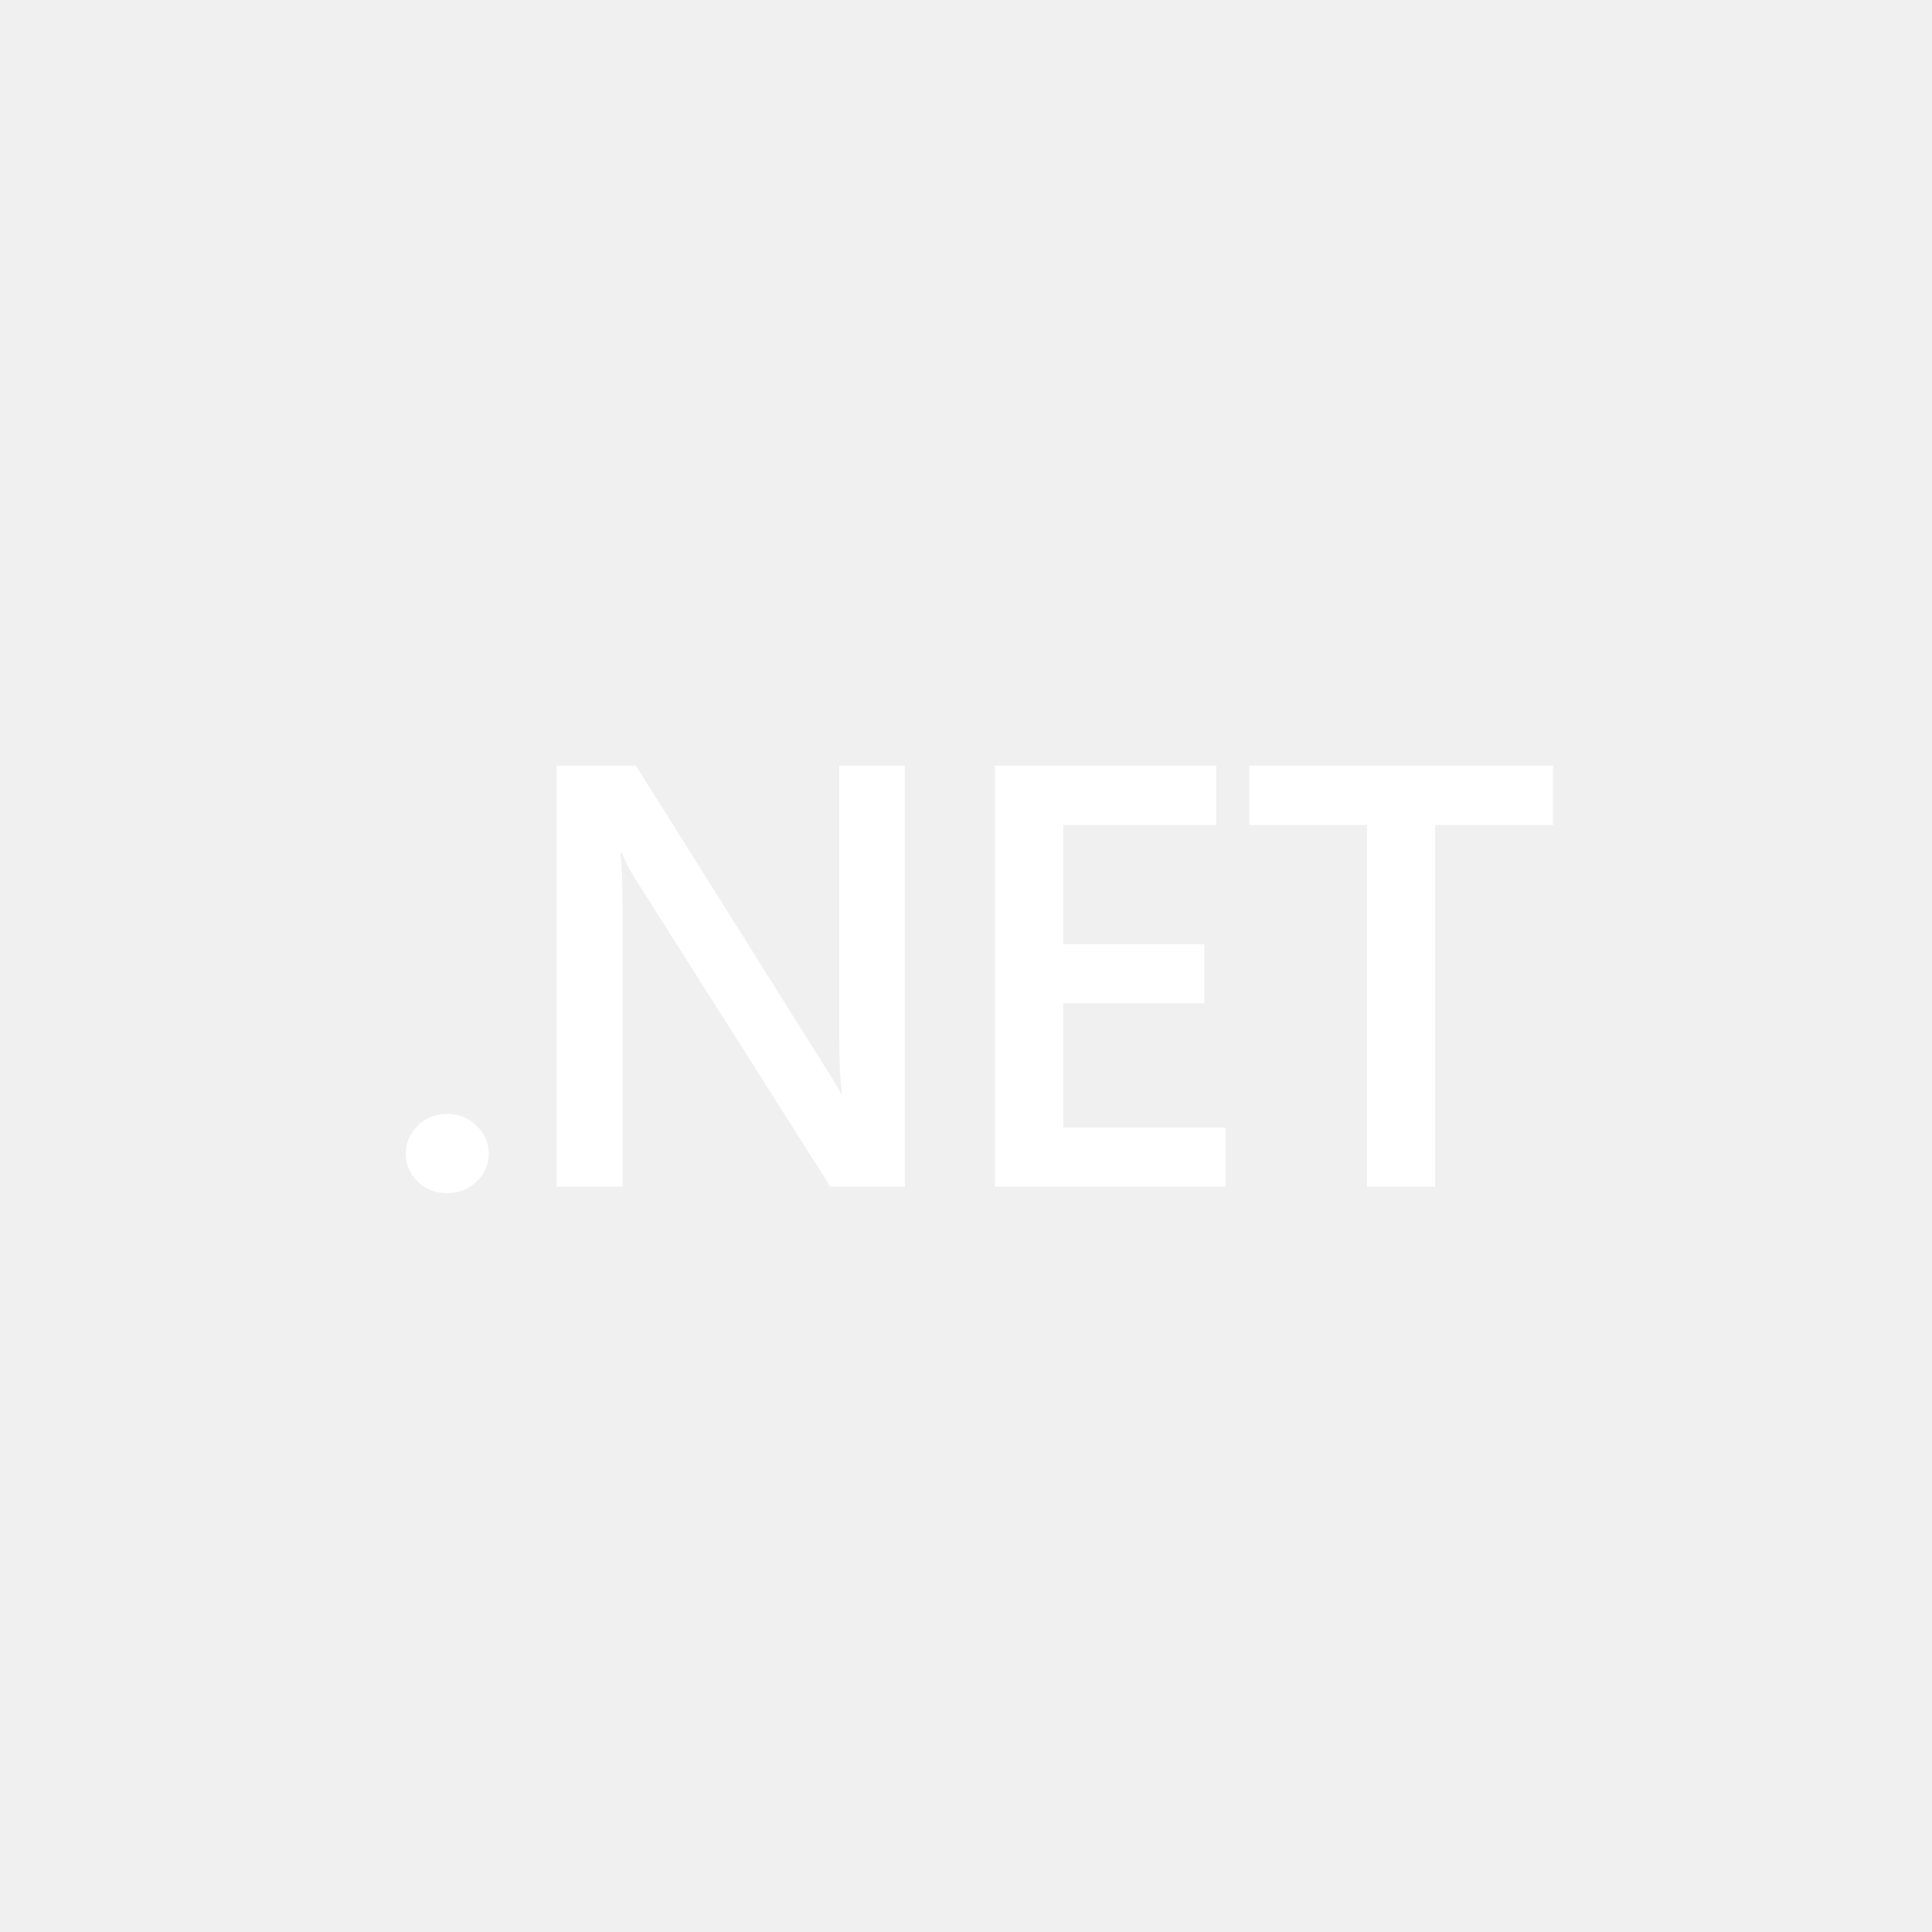
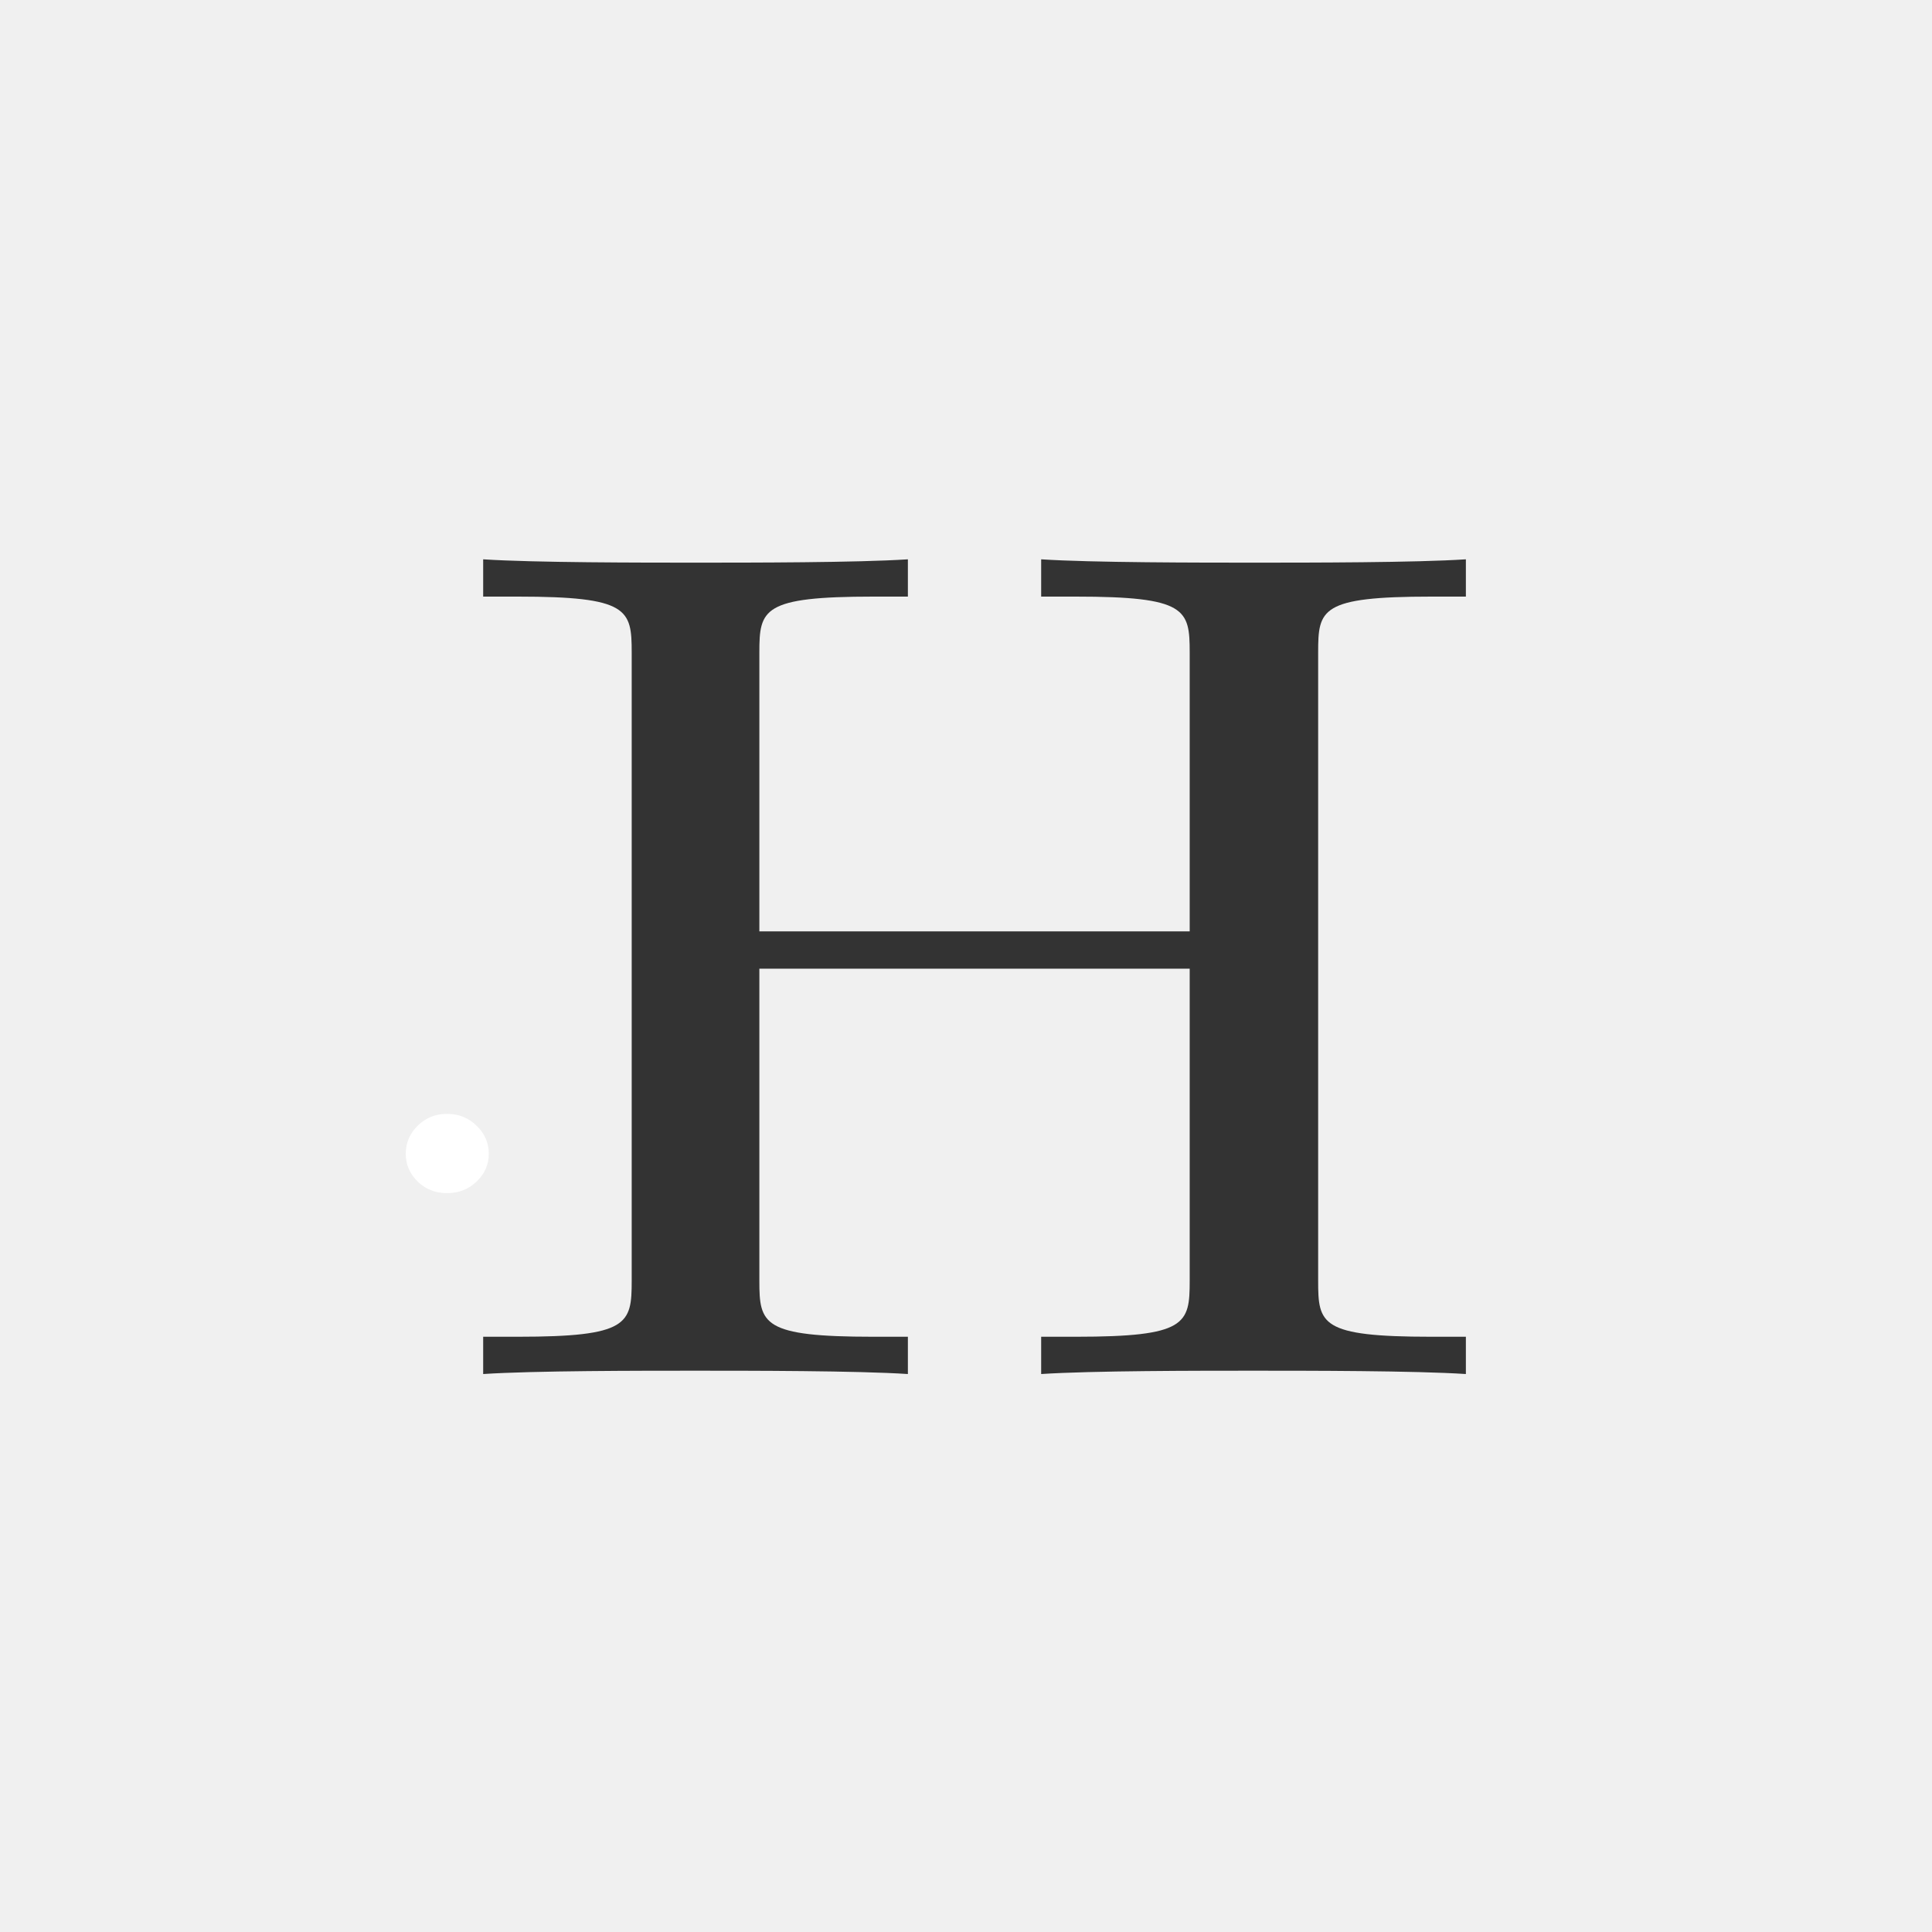
- <svg xmlns="http://www.w3.org/2000/svg" width="456" height="456" viewBox="0 0 456 456" version="1.1" xml:space="preserve" style="fill-rule:evenodd;clip-rule:evenodd;stroke-linejoin:round;stroke-miterlimit:2;">
+ <svg xmlns="http://www.w3.org/2000/svg" width="456" height="456" viewBox="0 0 456 456" version="1.1" style="fill-rule:evenodd;clip-rule:evenodd;stroke-linejoin:round;stroke-miterlimit:2;">
  <path d="m 105.5,281.609 c -2.703,0 -5.001,-0.9 -6.893,-2.702 -1.892,-1.848 -2.838,-4.042 -2.838,-6.582 0,-2.587 0.946,-4.804 2.838,-6.652 1.892,-1.848 4.19,-2.772 6.893,-2.772 2.748,0 5.068,0.924 6.96,2.772 1.937,1.848 2.906,4.064 2.906,6.652 0,2.54 -0.968,4.734 -2.906,6.582 -1.892,1.802 -4.212,2.702 -6.96,2.702 z" style="fill:#ffffff;fill-rule:nonzero;stroke-width:0.838" />
-   <path d="M 213.561,280.084 H 195.99 L 149.7,207.054 c -1.171,-1.848 -2.14,-3.765 -2.906,-5.751 h -0.406 c 0.361,2.125 0.541,6.675 0.541,13.65 v 65.132 h -15.543 v -99.36 h 18.719 l 44.737,71.298 c 1.892,2.957 3.109,4.989 3.649,6.098 h 0.27 c -0.45,-2.632 -0.676,-7.09 -0.676,-13.373 v -64.023 h 15.476 z" style="fill:#ffffff;fill-rule:nonzero;stroke-width:0.838" />
-   <path d="m 289.251,280.084 h -54.401 v -99.36 h 52.238 v 13.997 h -36.154 v 28.131 h 33.316 v 13.927 h -33.316 v 29.378 h 38.316 z" style="fill:#ffffff;fill-rule:nonzero;stroke-width:0.838" />
-   <path d="M 366.565,194.721 H 338.722 v 85.363 h -16.084 v -85.363 h -27.775 v -13.997 h 71.701 z" style="fill:#ffffff;fill-rule:nonzero;stroke-width:0.838" />
+   <text style="fill: rgb(51, 51, 51); font-family: &quot;Cambria Math&quot;; font-size: 28px; white-space: pre;" transform="matrix(12.12775, 0, 0, 10.05441, -1721.703, -1375.833)" x="150.446" y="169.091">H</text>
</svg>
